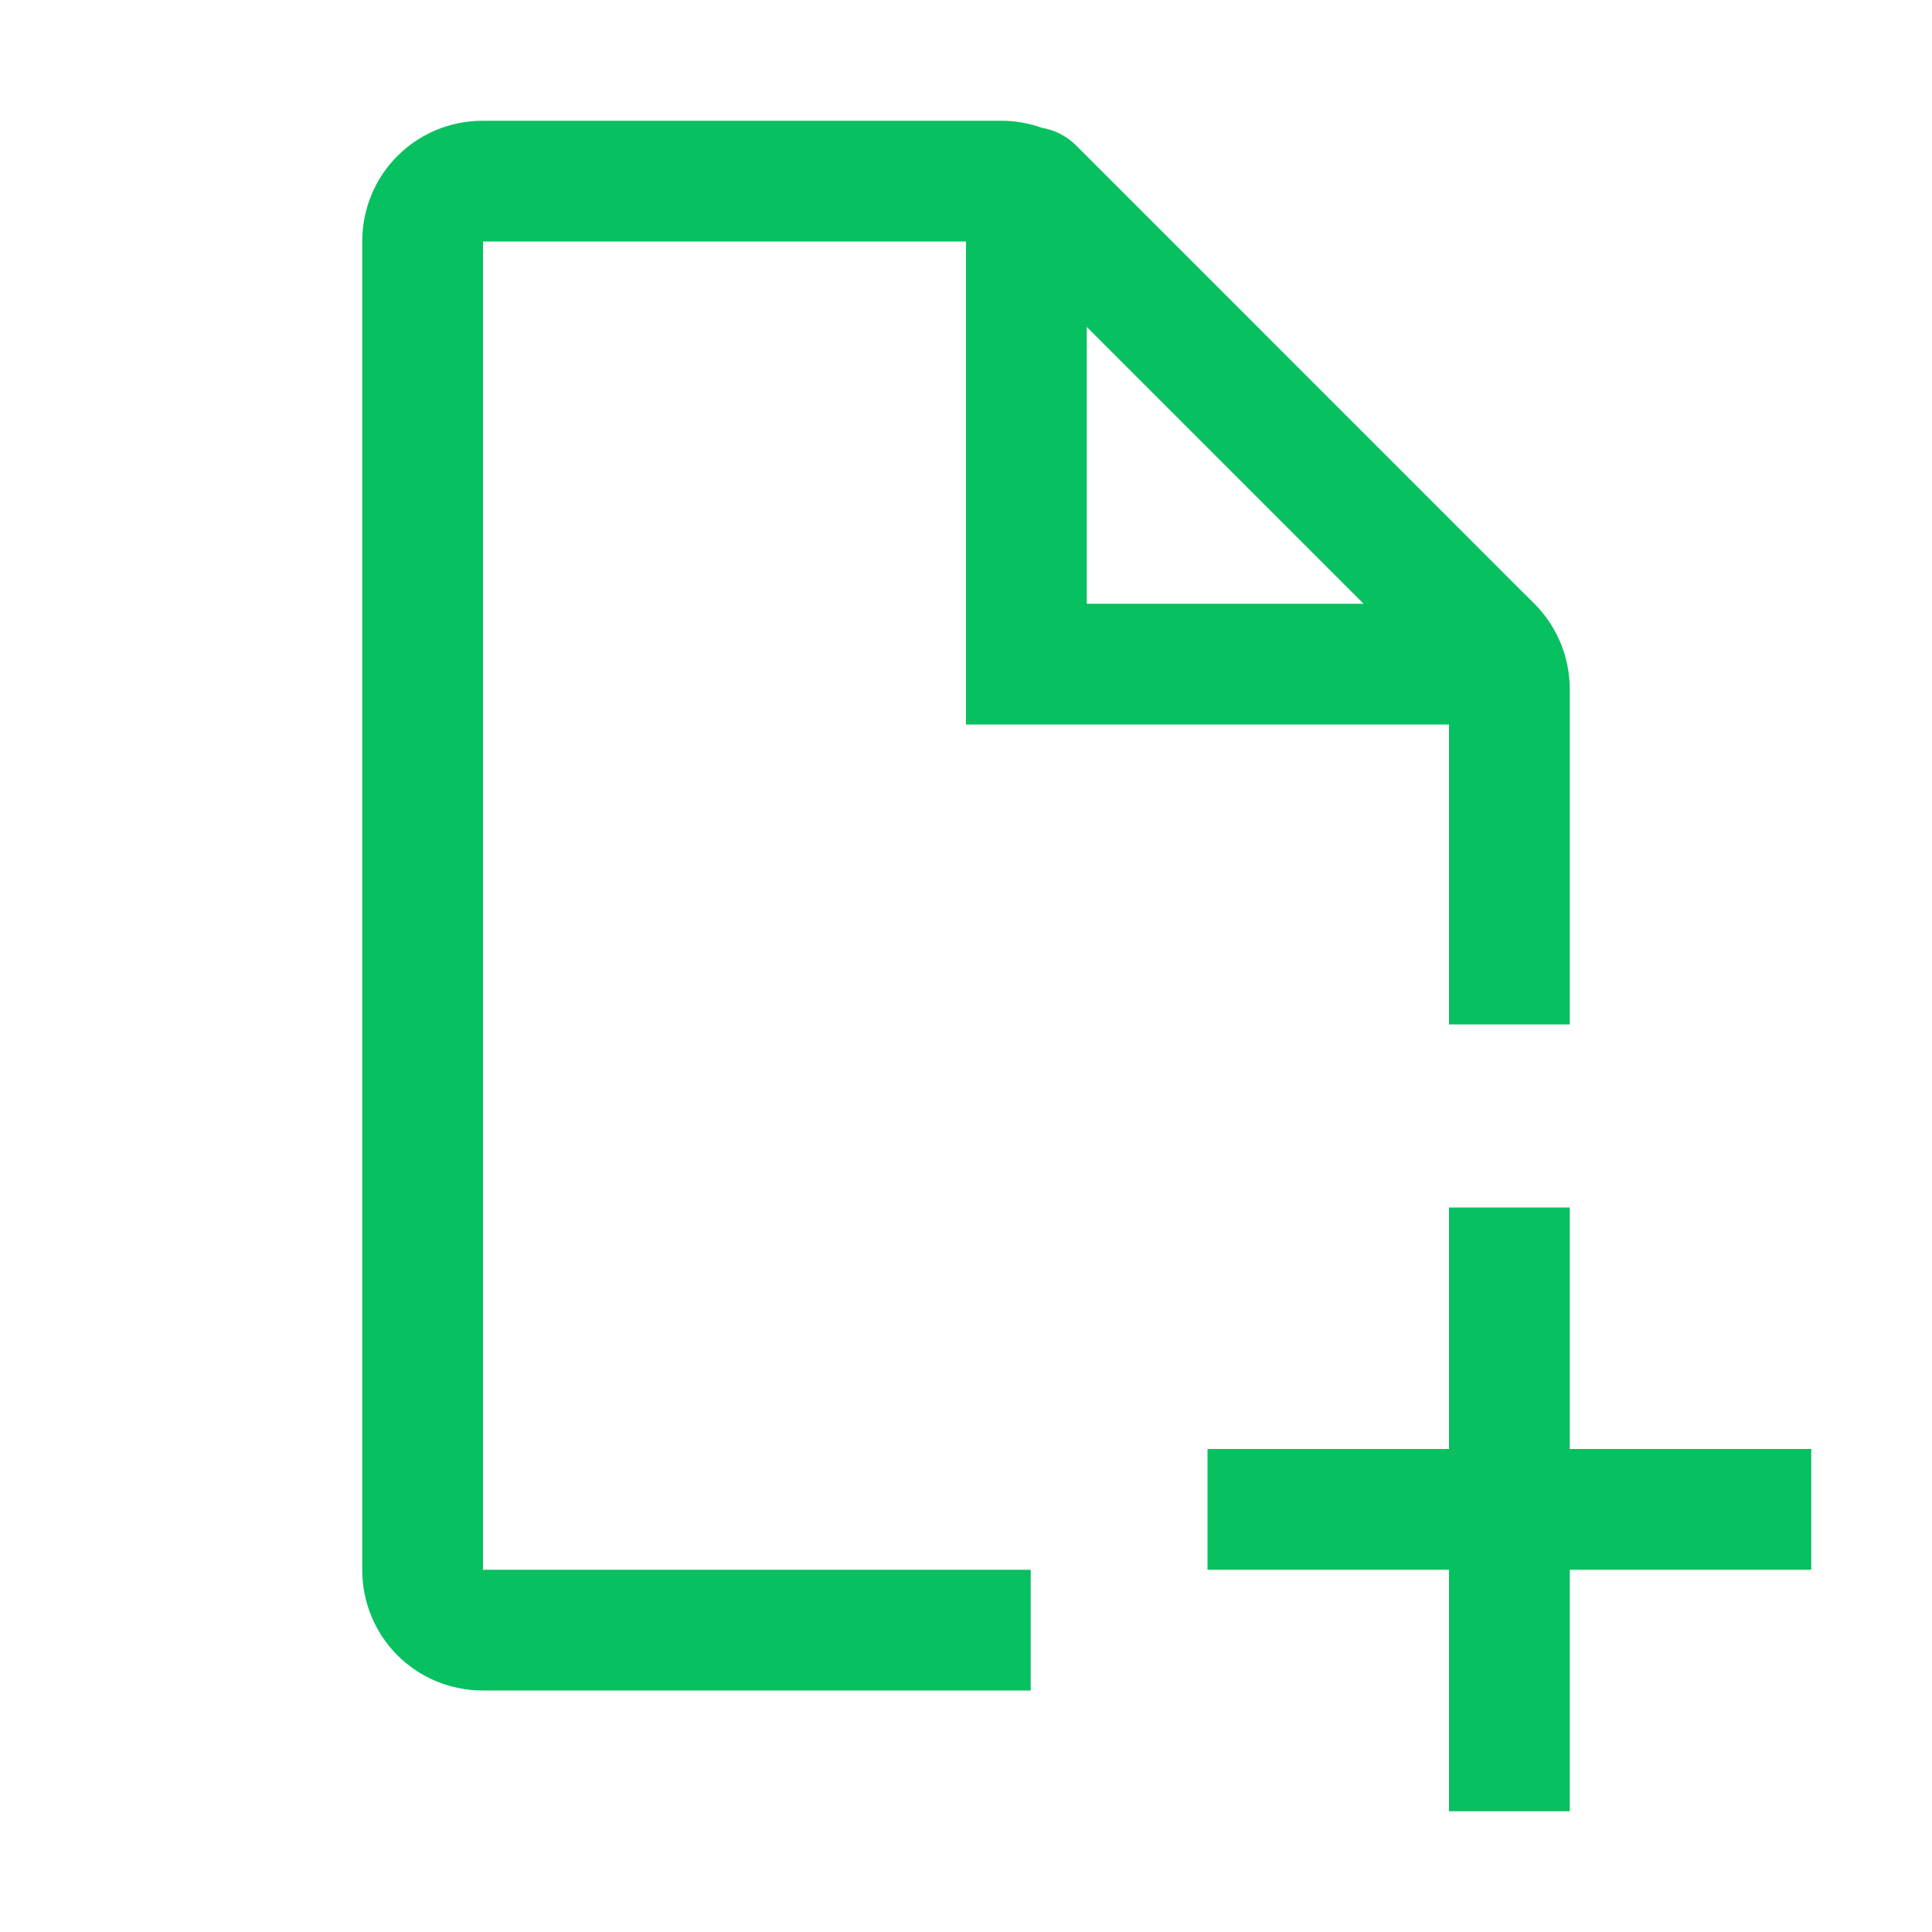
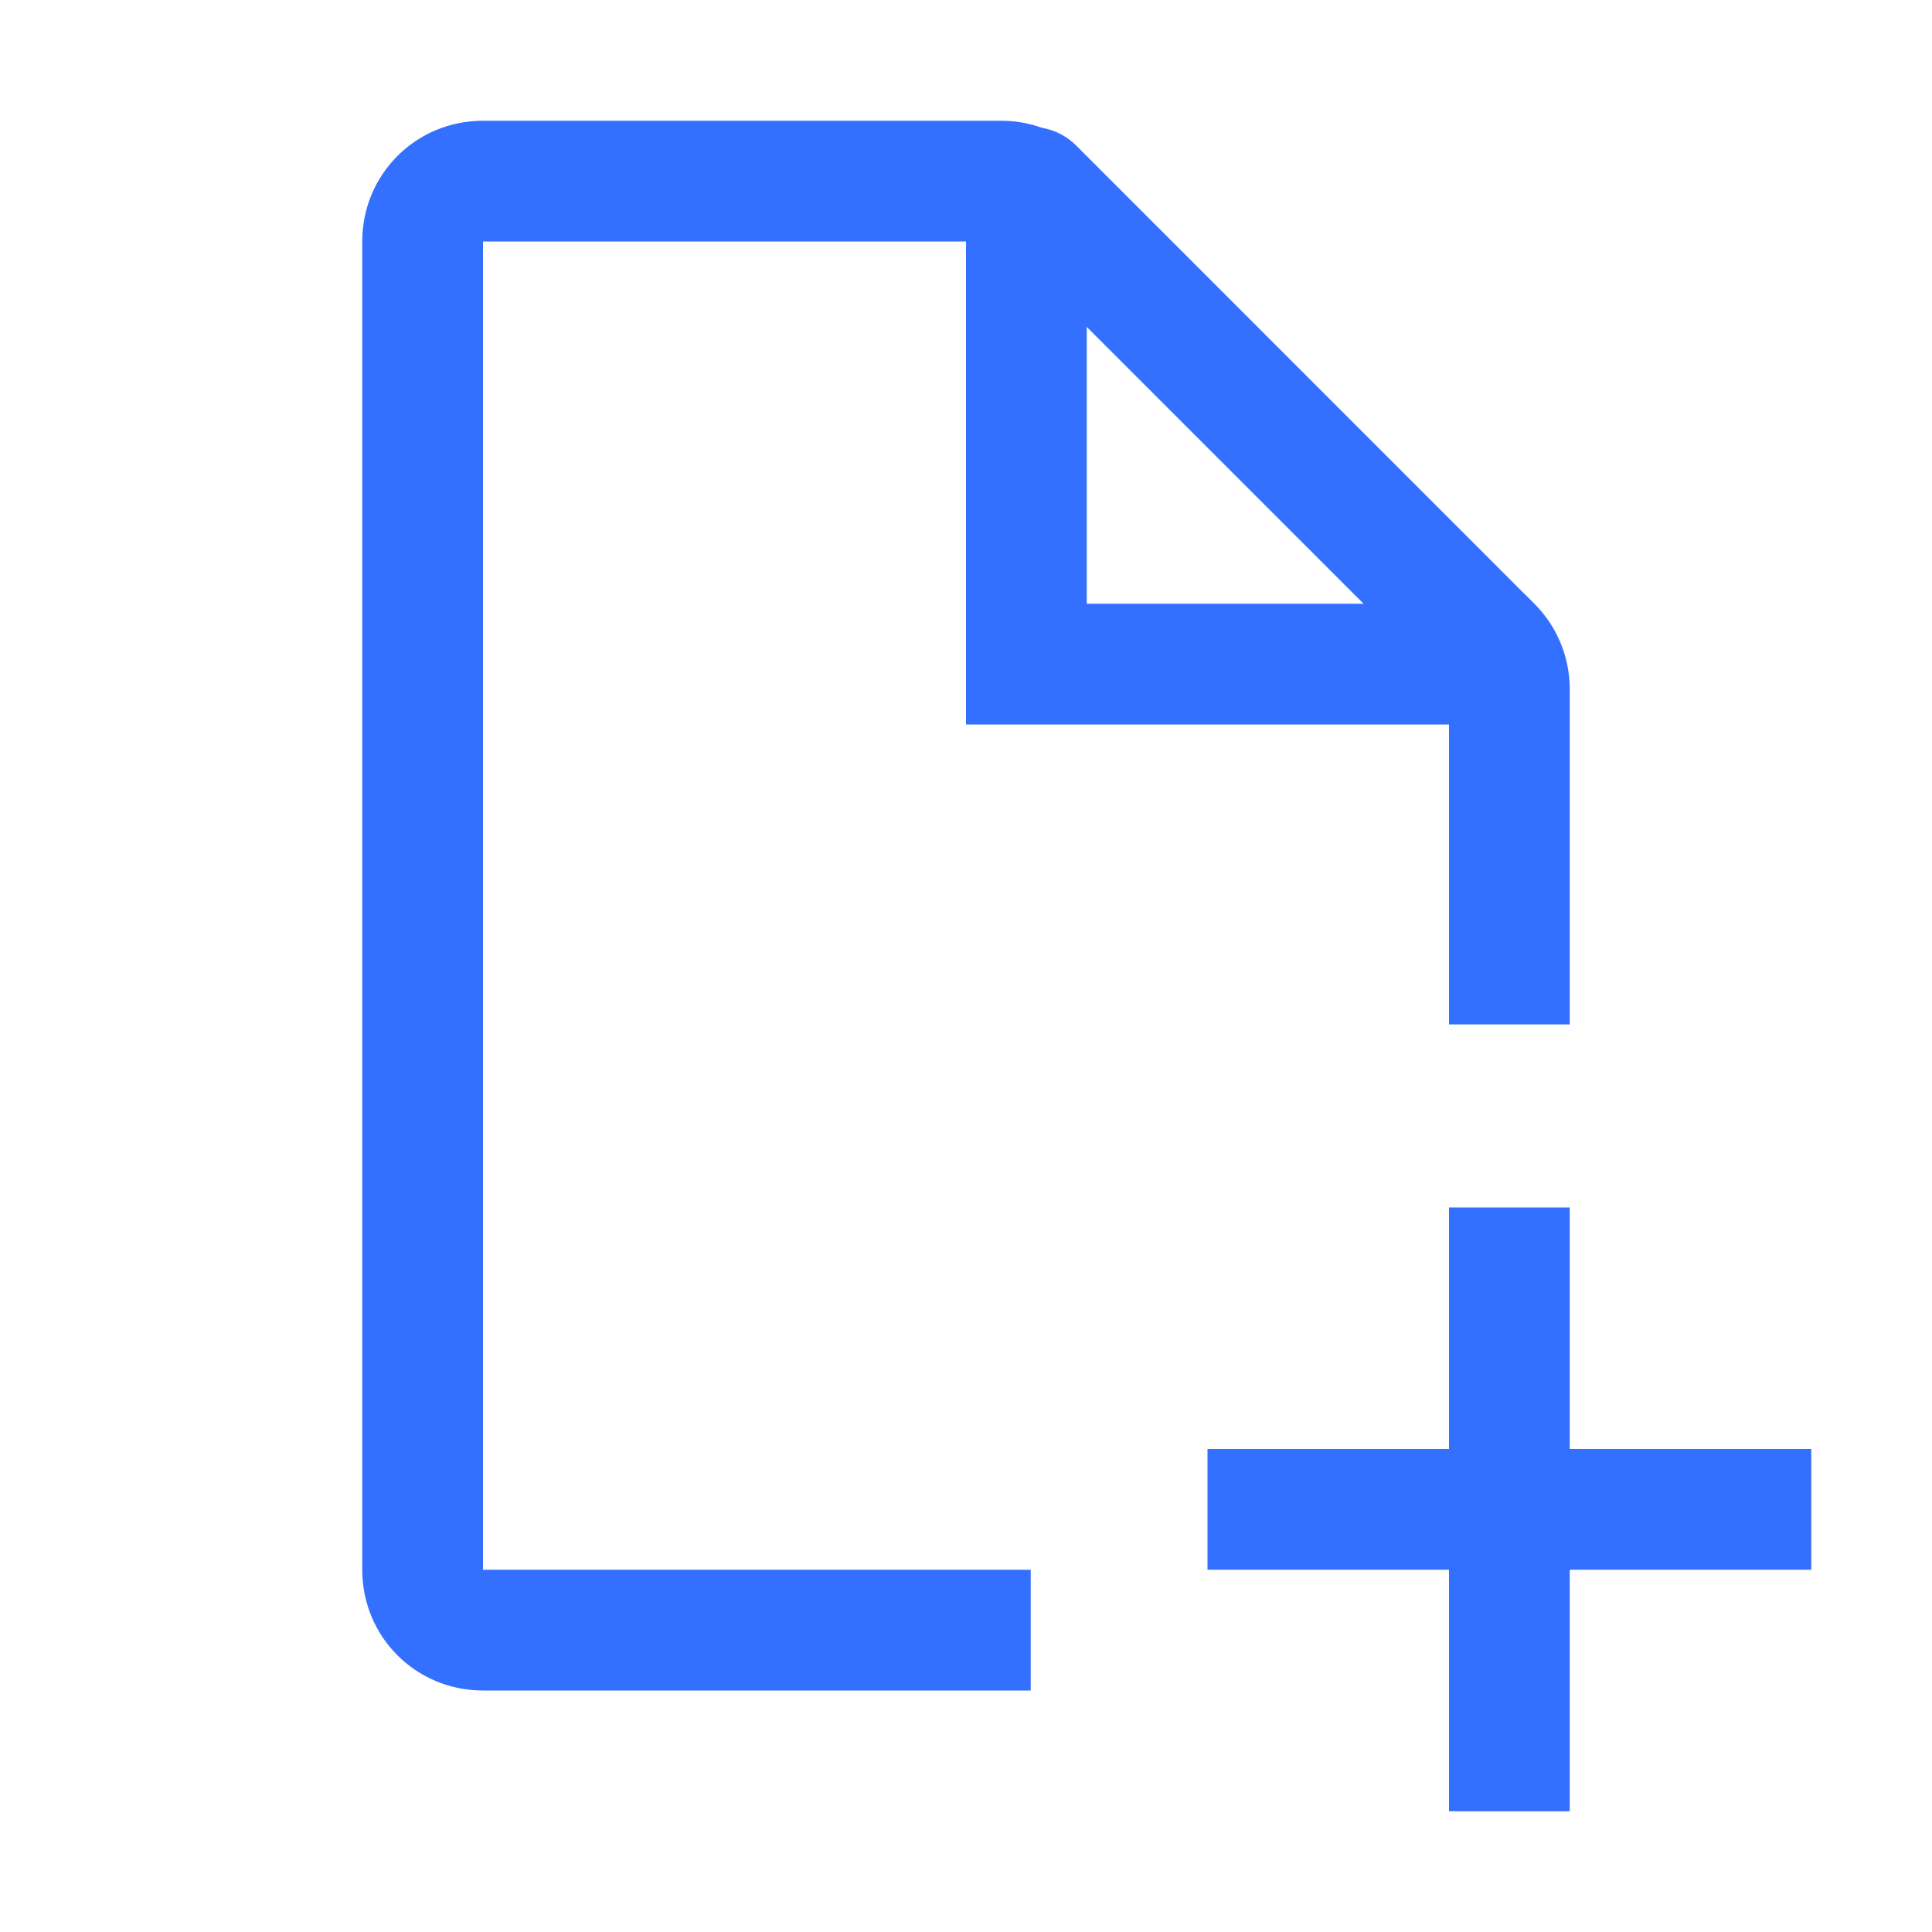
<svg xmlns="http://www.w3.org/2000/svg" width="20" height="20" viewBox="0 0 20 20" fill="none">
-   <path d="M5 1.25C4.305 1.25 3.75 1.805 3.75 2.5V16.25C3.75 16.945 4.305 17.5 5 17.5H10.67V16.25H5V2.5H10V7.5H15V10.605H16.25V7.134C16.25 6.802 16.118 6.484 15.884 6.25L15.781 6.147L15.779 6.146L11.142 1.508C11.036 1.402 10.91 1.344 10.786 1.323C10.652 1.275 10.511 1.25 10.366 1.25H5ZM14.116 6.25H11.25V3.384L14.116 6.25Z" fill="#07C05F" />
-   <path d="M15 18.75V16.25H12.5V15H15V12.5H16.25V15H18.75V16.25H16.25V18.75H15Z" fill="#07C05F" />
+   <path d="M5 1.25C4.305 1.25 3.75 1.805 3.75 2.5V16.25C3.75 16.945 4.305 17.5 5 17.5H10.67V16.25H5V2.5H10V7.5H15V10.605H16.25V7.134C16.25 6.802 16.118 6.484 15.884 6.25L15.781 6.147L15.779 6.146L11.142 1.508C11.036 1.402 10.91 1.344 10.786 1.323C10.652 1.275 10.511 1.25 10.366 1.25H5ZM14.116 6.25H11.25V3.384L14.116 6.25Z" fill="#3370FF" />
+   <path d="M15 18.75V16.25H12.5V15H15V12.5H16.25V15H18.75V16.25H16.25V18.75H15Z" fill="#3370FF" />
</svg>
